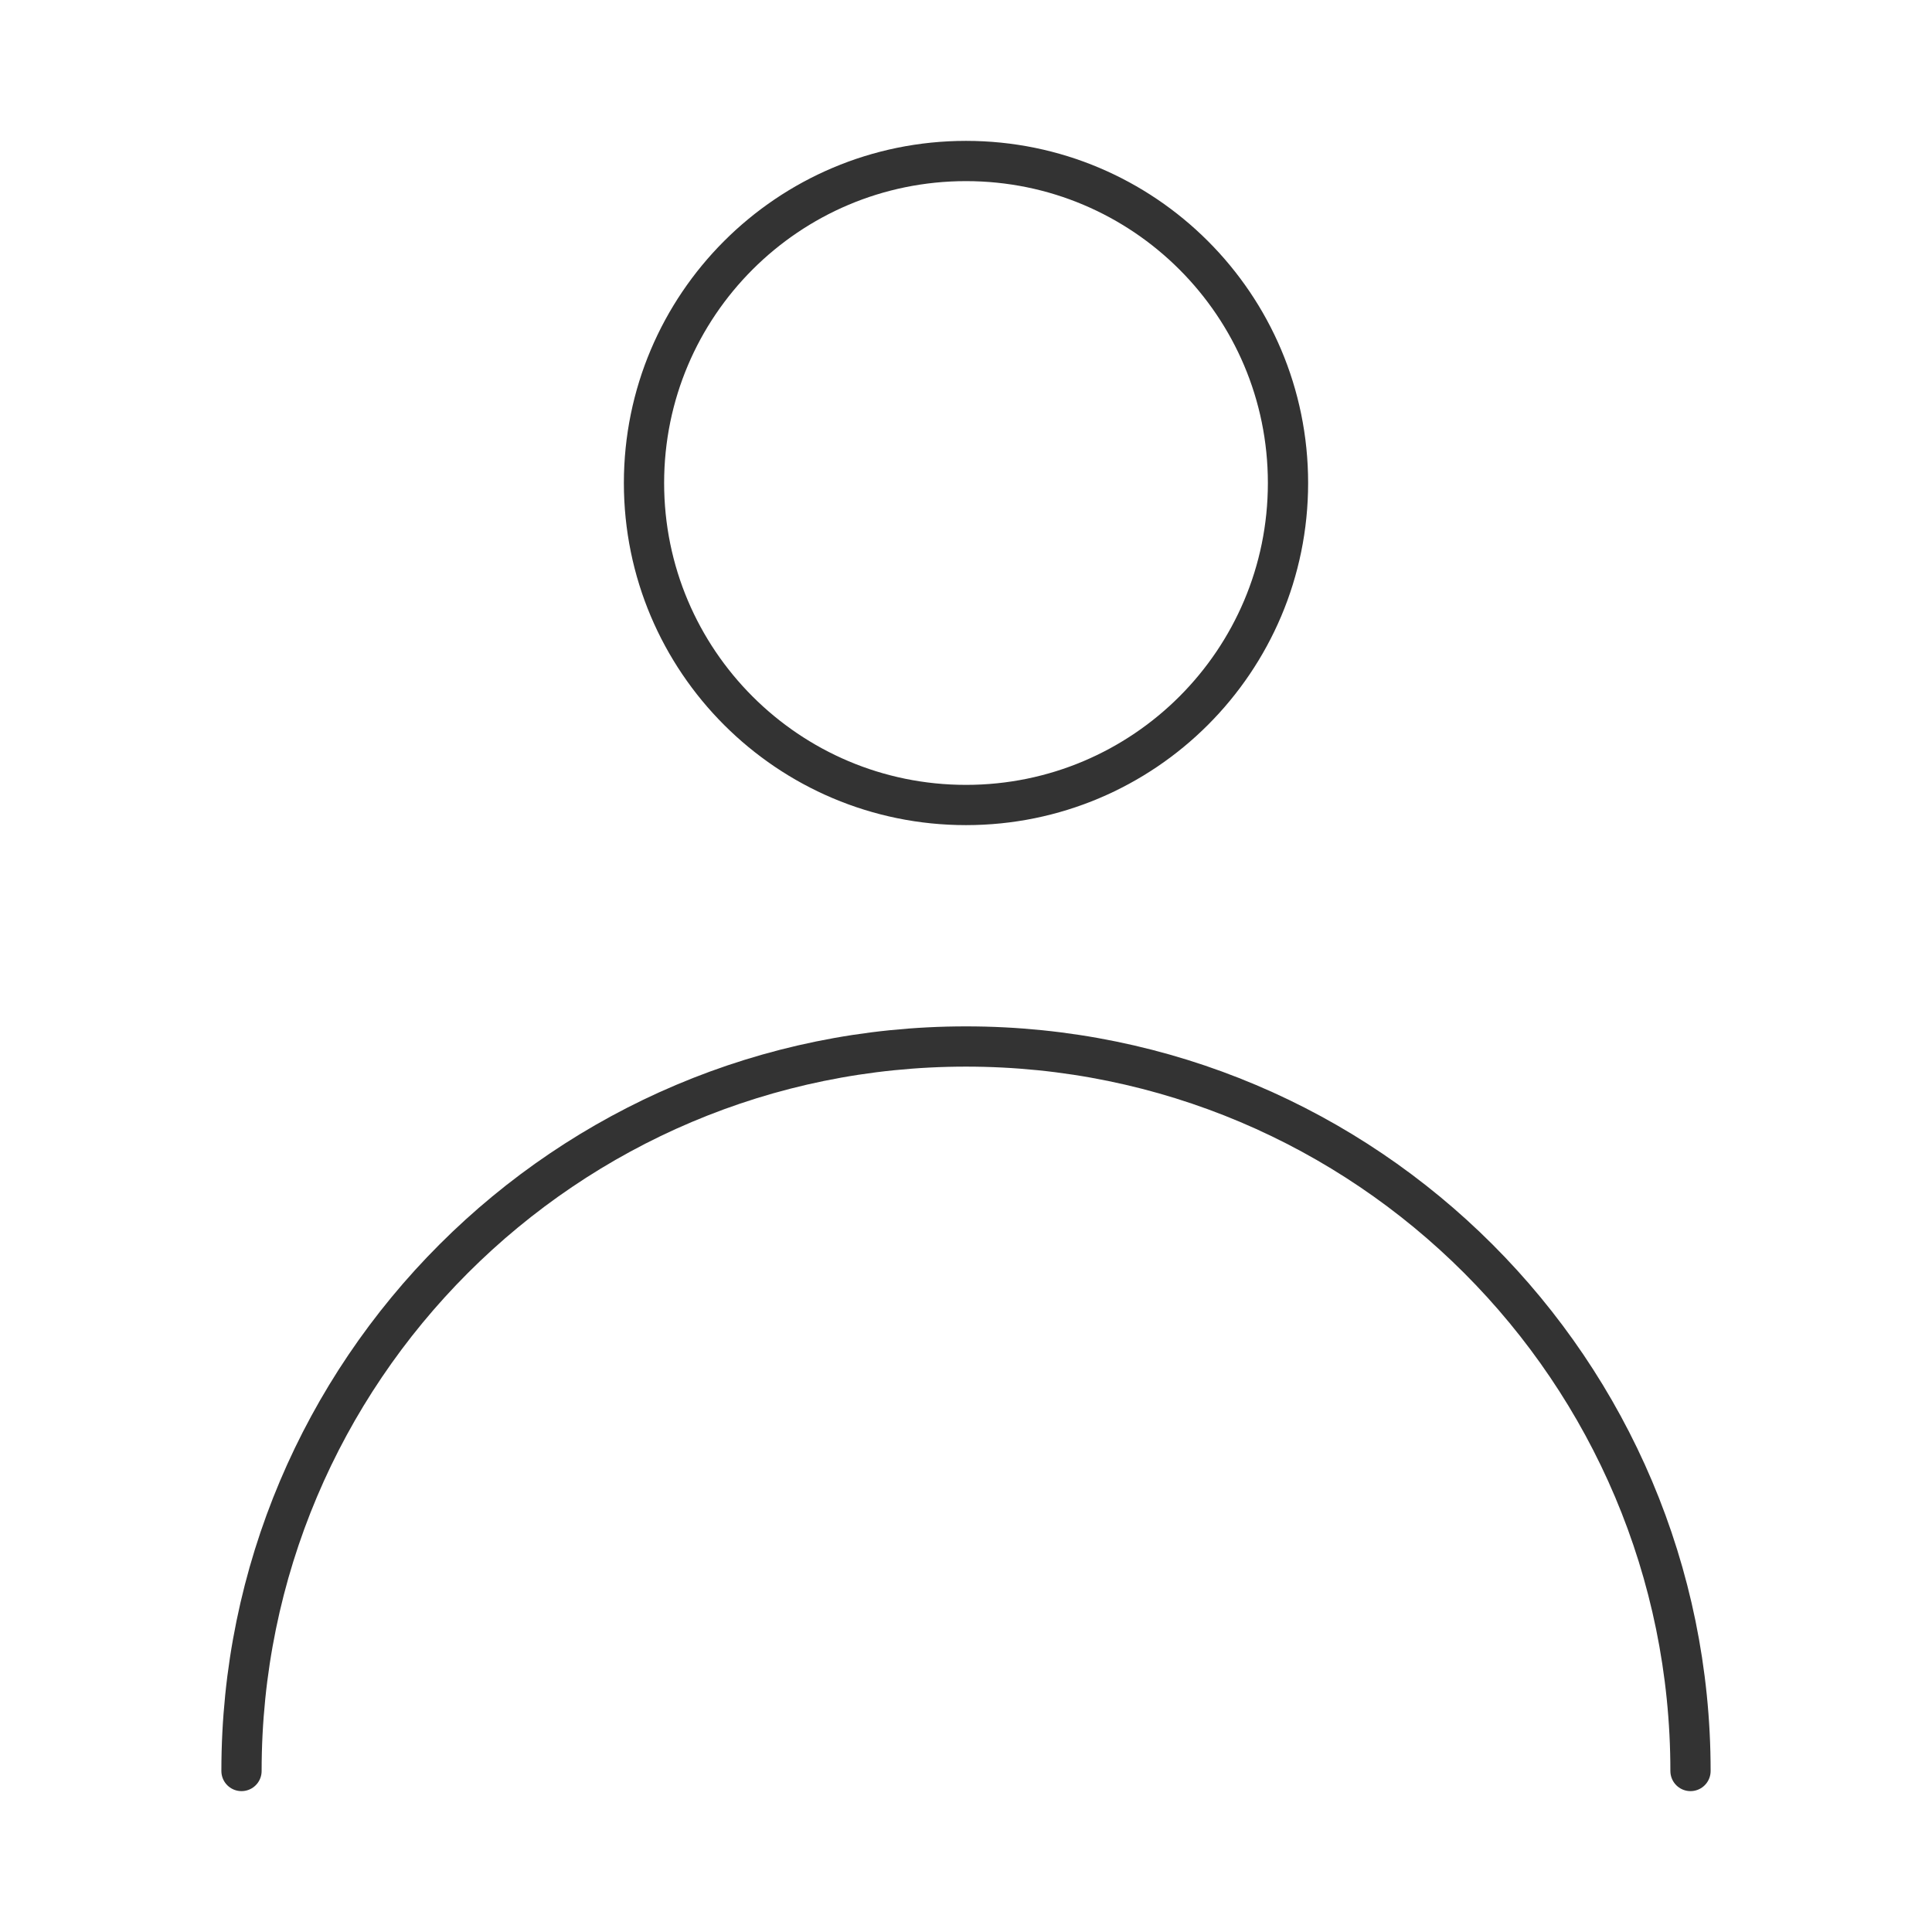
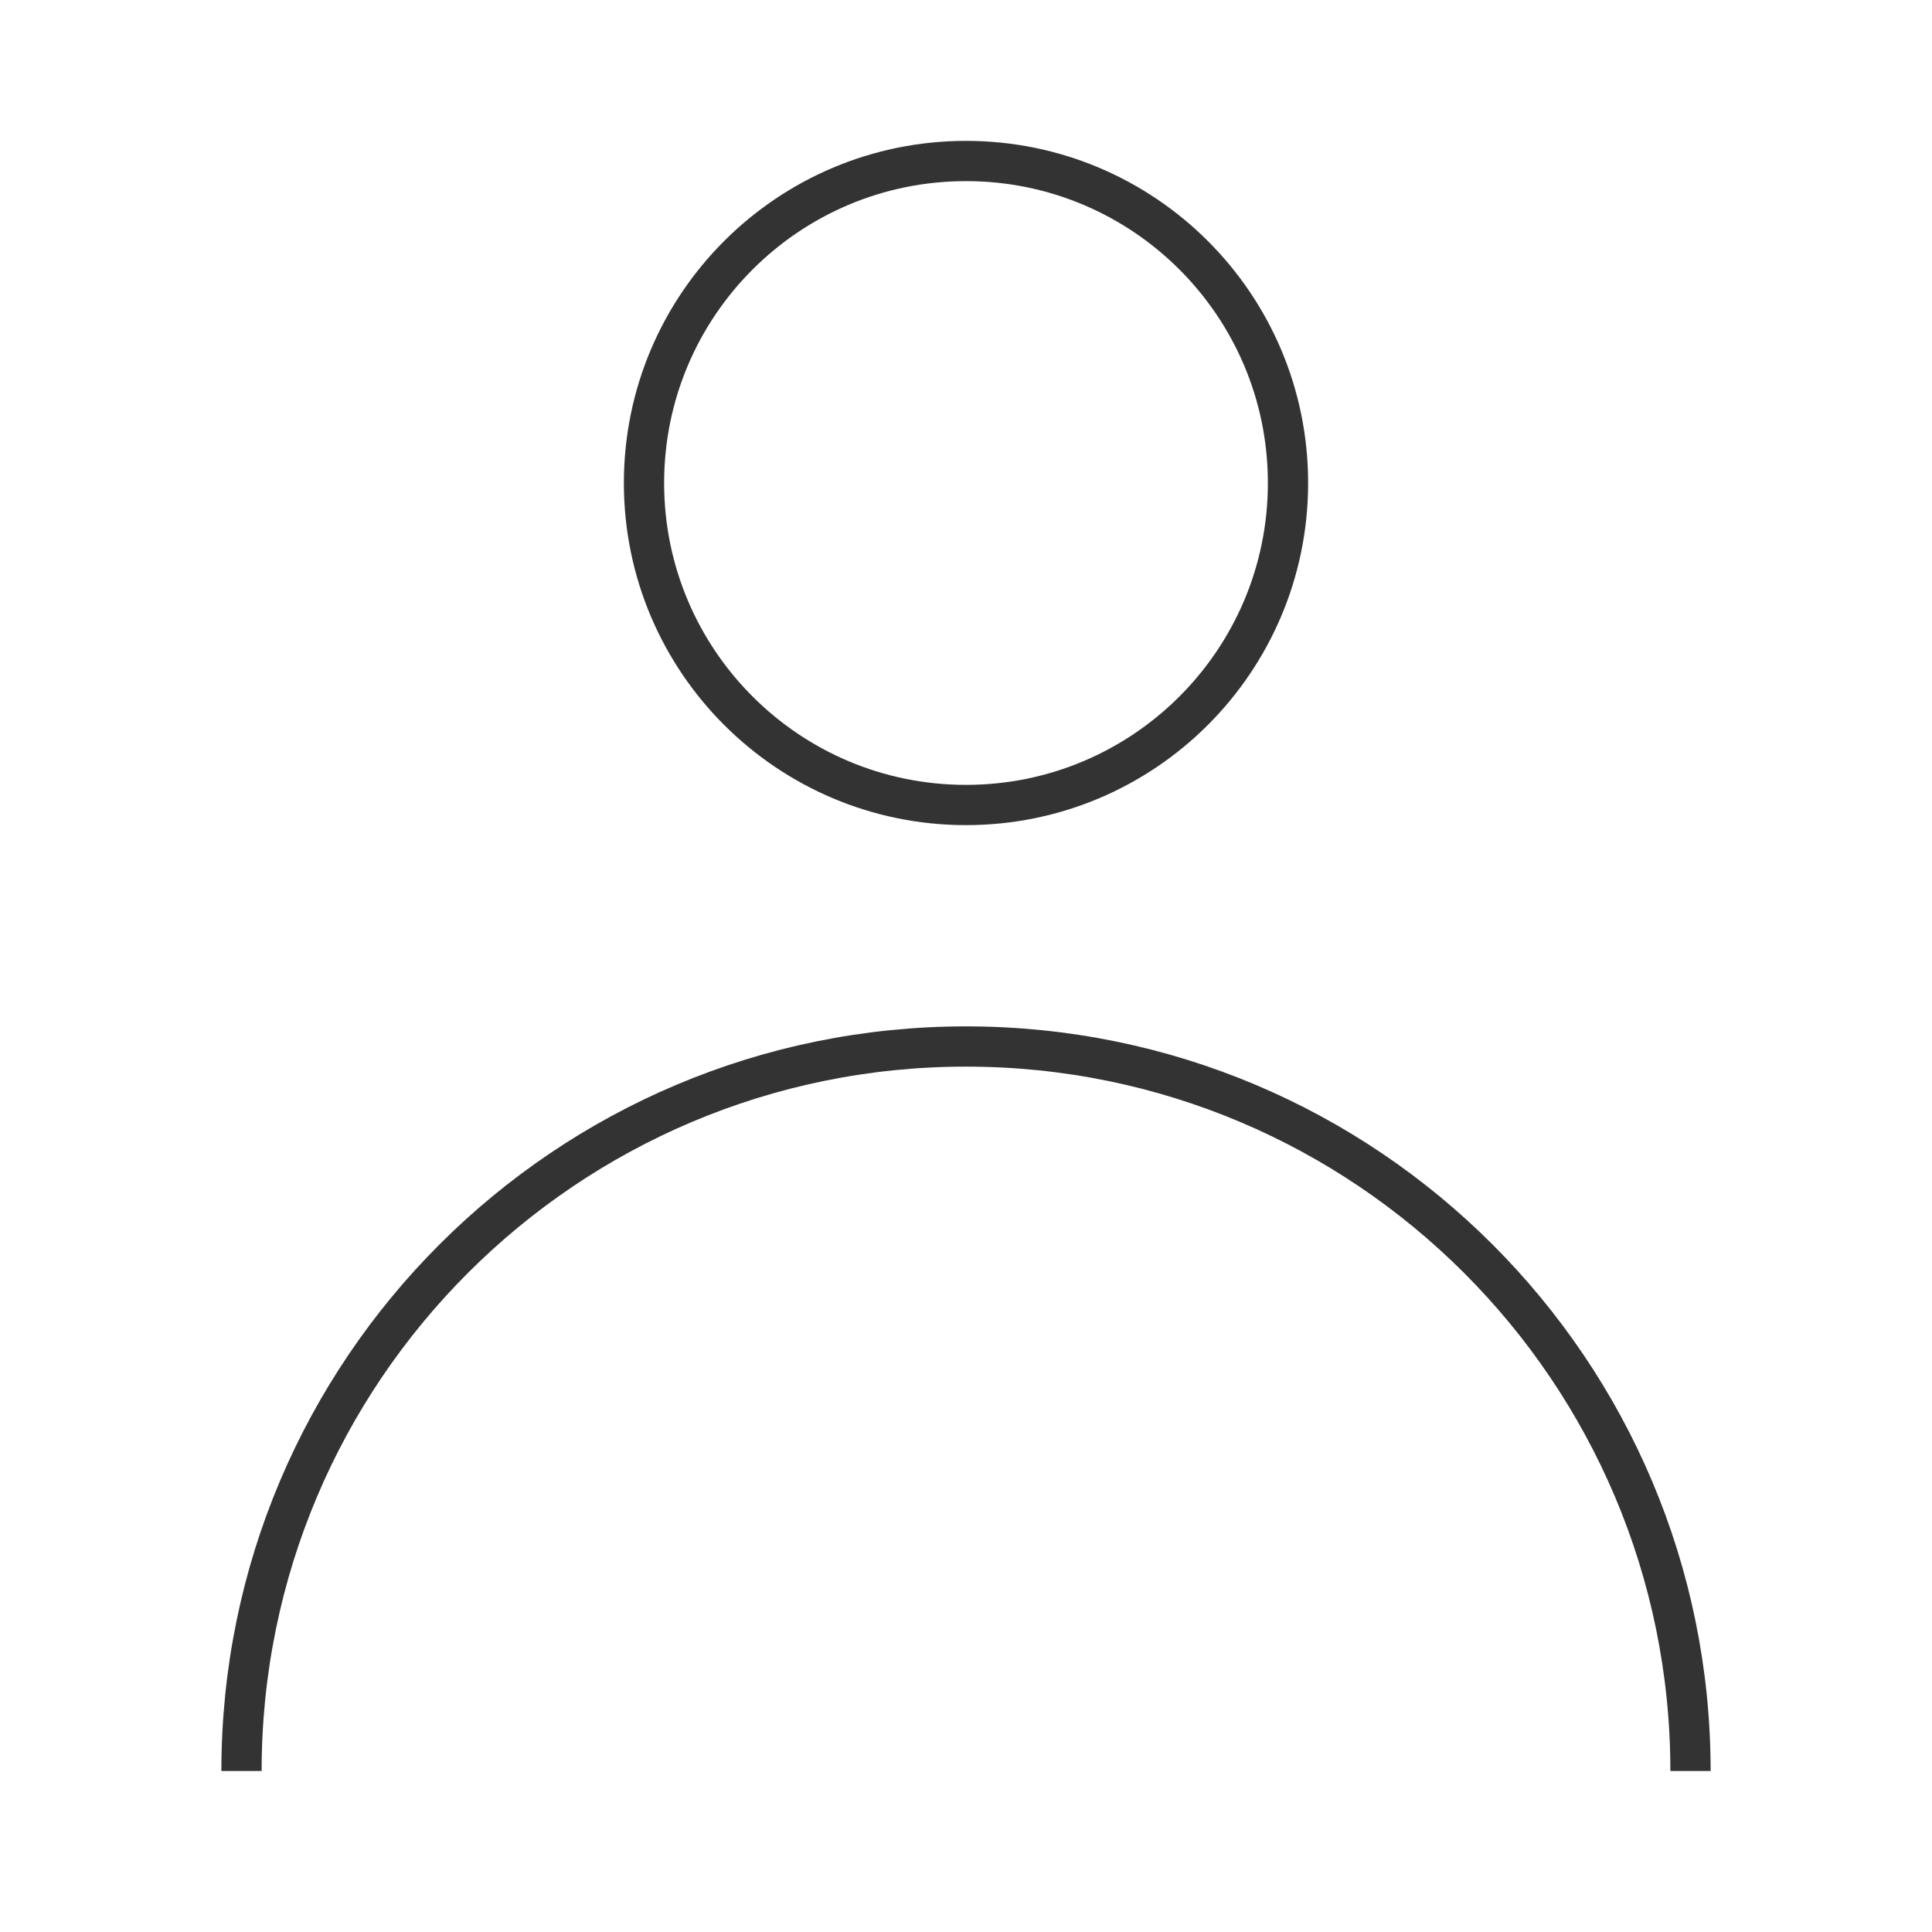
<svg xmlns="http://www.w3.org/2000/svg" width="21" height="21" viewBox="0 0 48 48" fill="none">
-   <circle cx="24" cy="12" r="8" fill="none" stroke="#333" stroke-linecap="round" stroke-linejoin="round" />
-   <path d="M42 44C42 34.059 33.941 26 24 26C14.059 26 6 34.059 6 44" stroke="#333" stroke-linecap="round" stroke-linejoin="round" />
+   <circle cx="24" cy="12" r="8" fill="none" stroke="#333" strokeLinecap="round" strokeLinejoin="round" />
+   <path d="M42 44C42 34.059 33.941 26 24 26C14.059 26 6 34.059 6 44" stroke="#333" strokeLinecap="round" strokeLinejoin="round" />
</svg>
